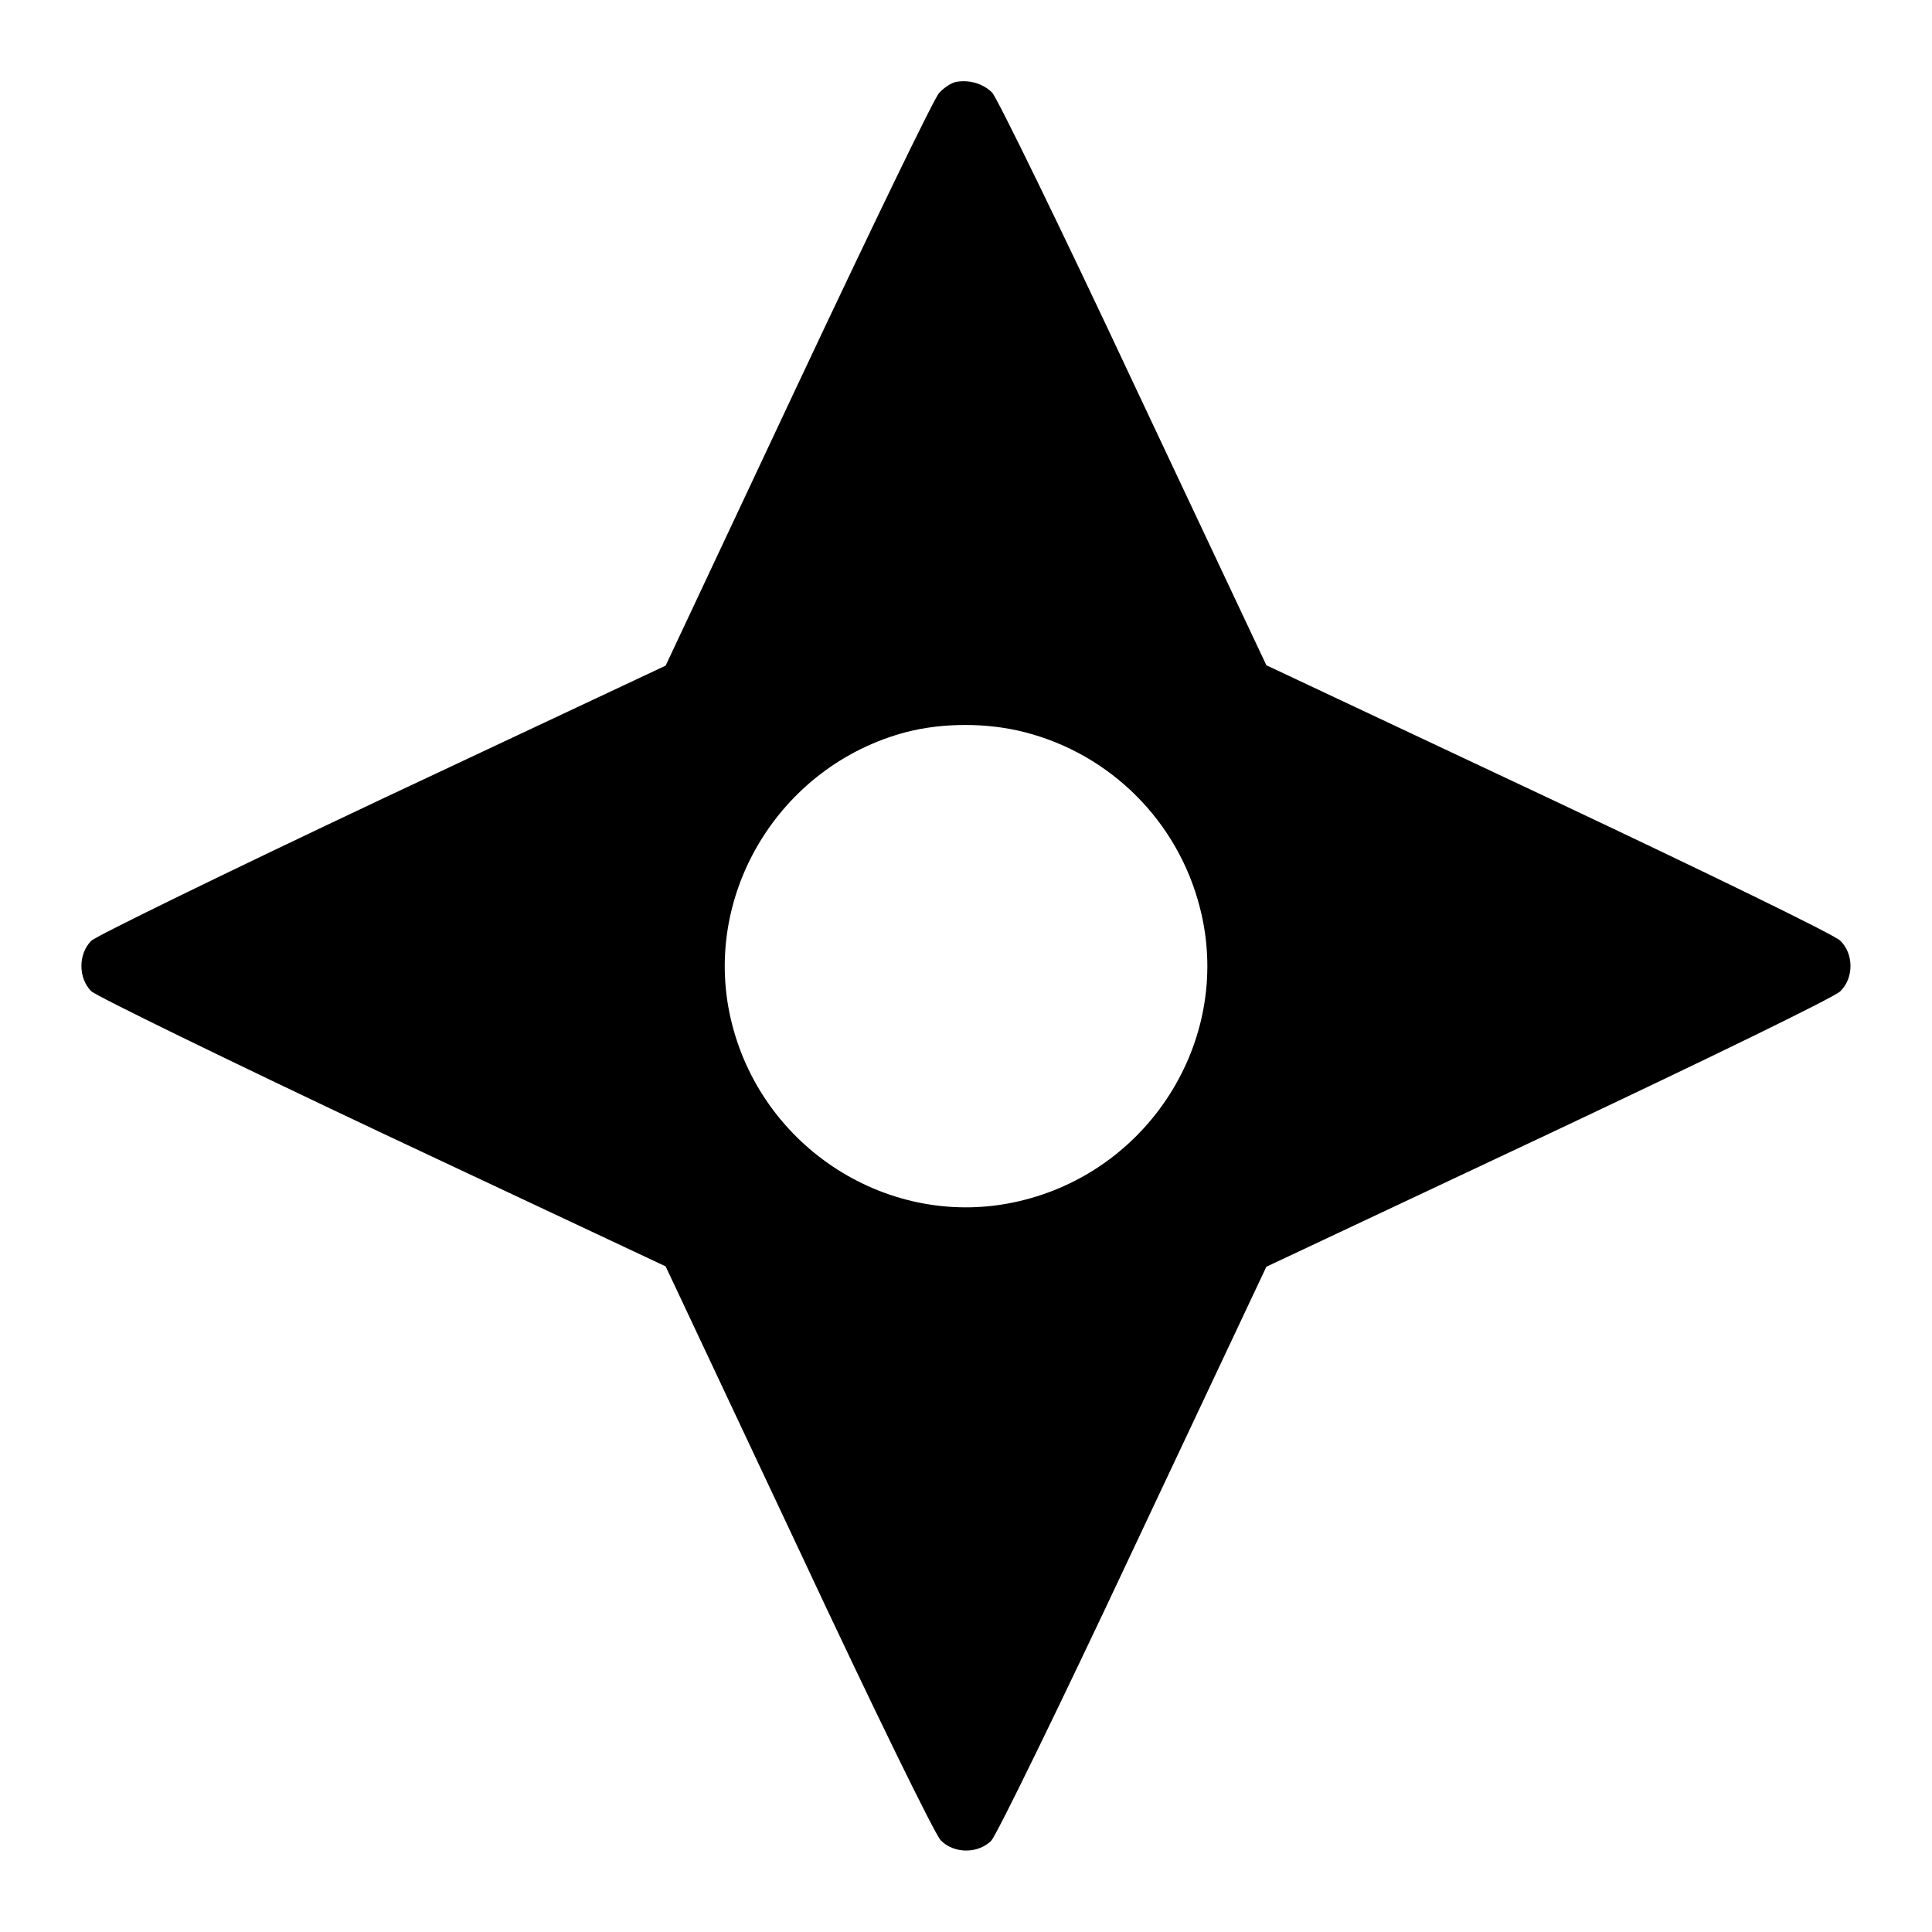
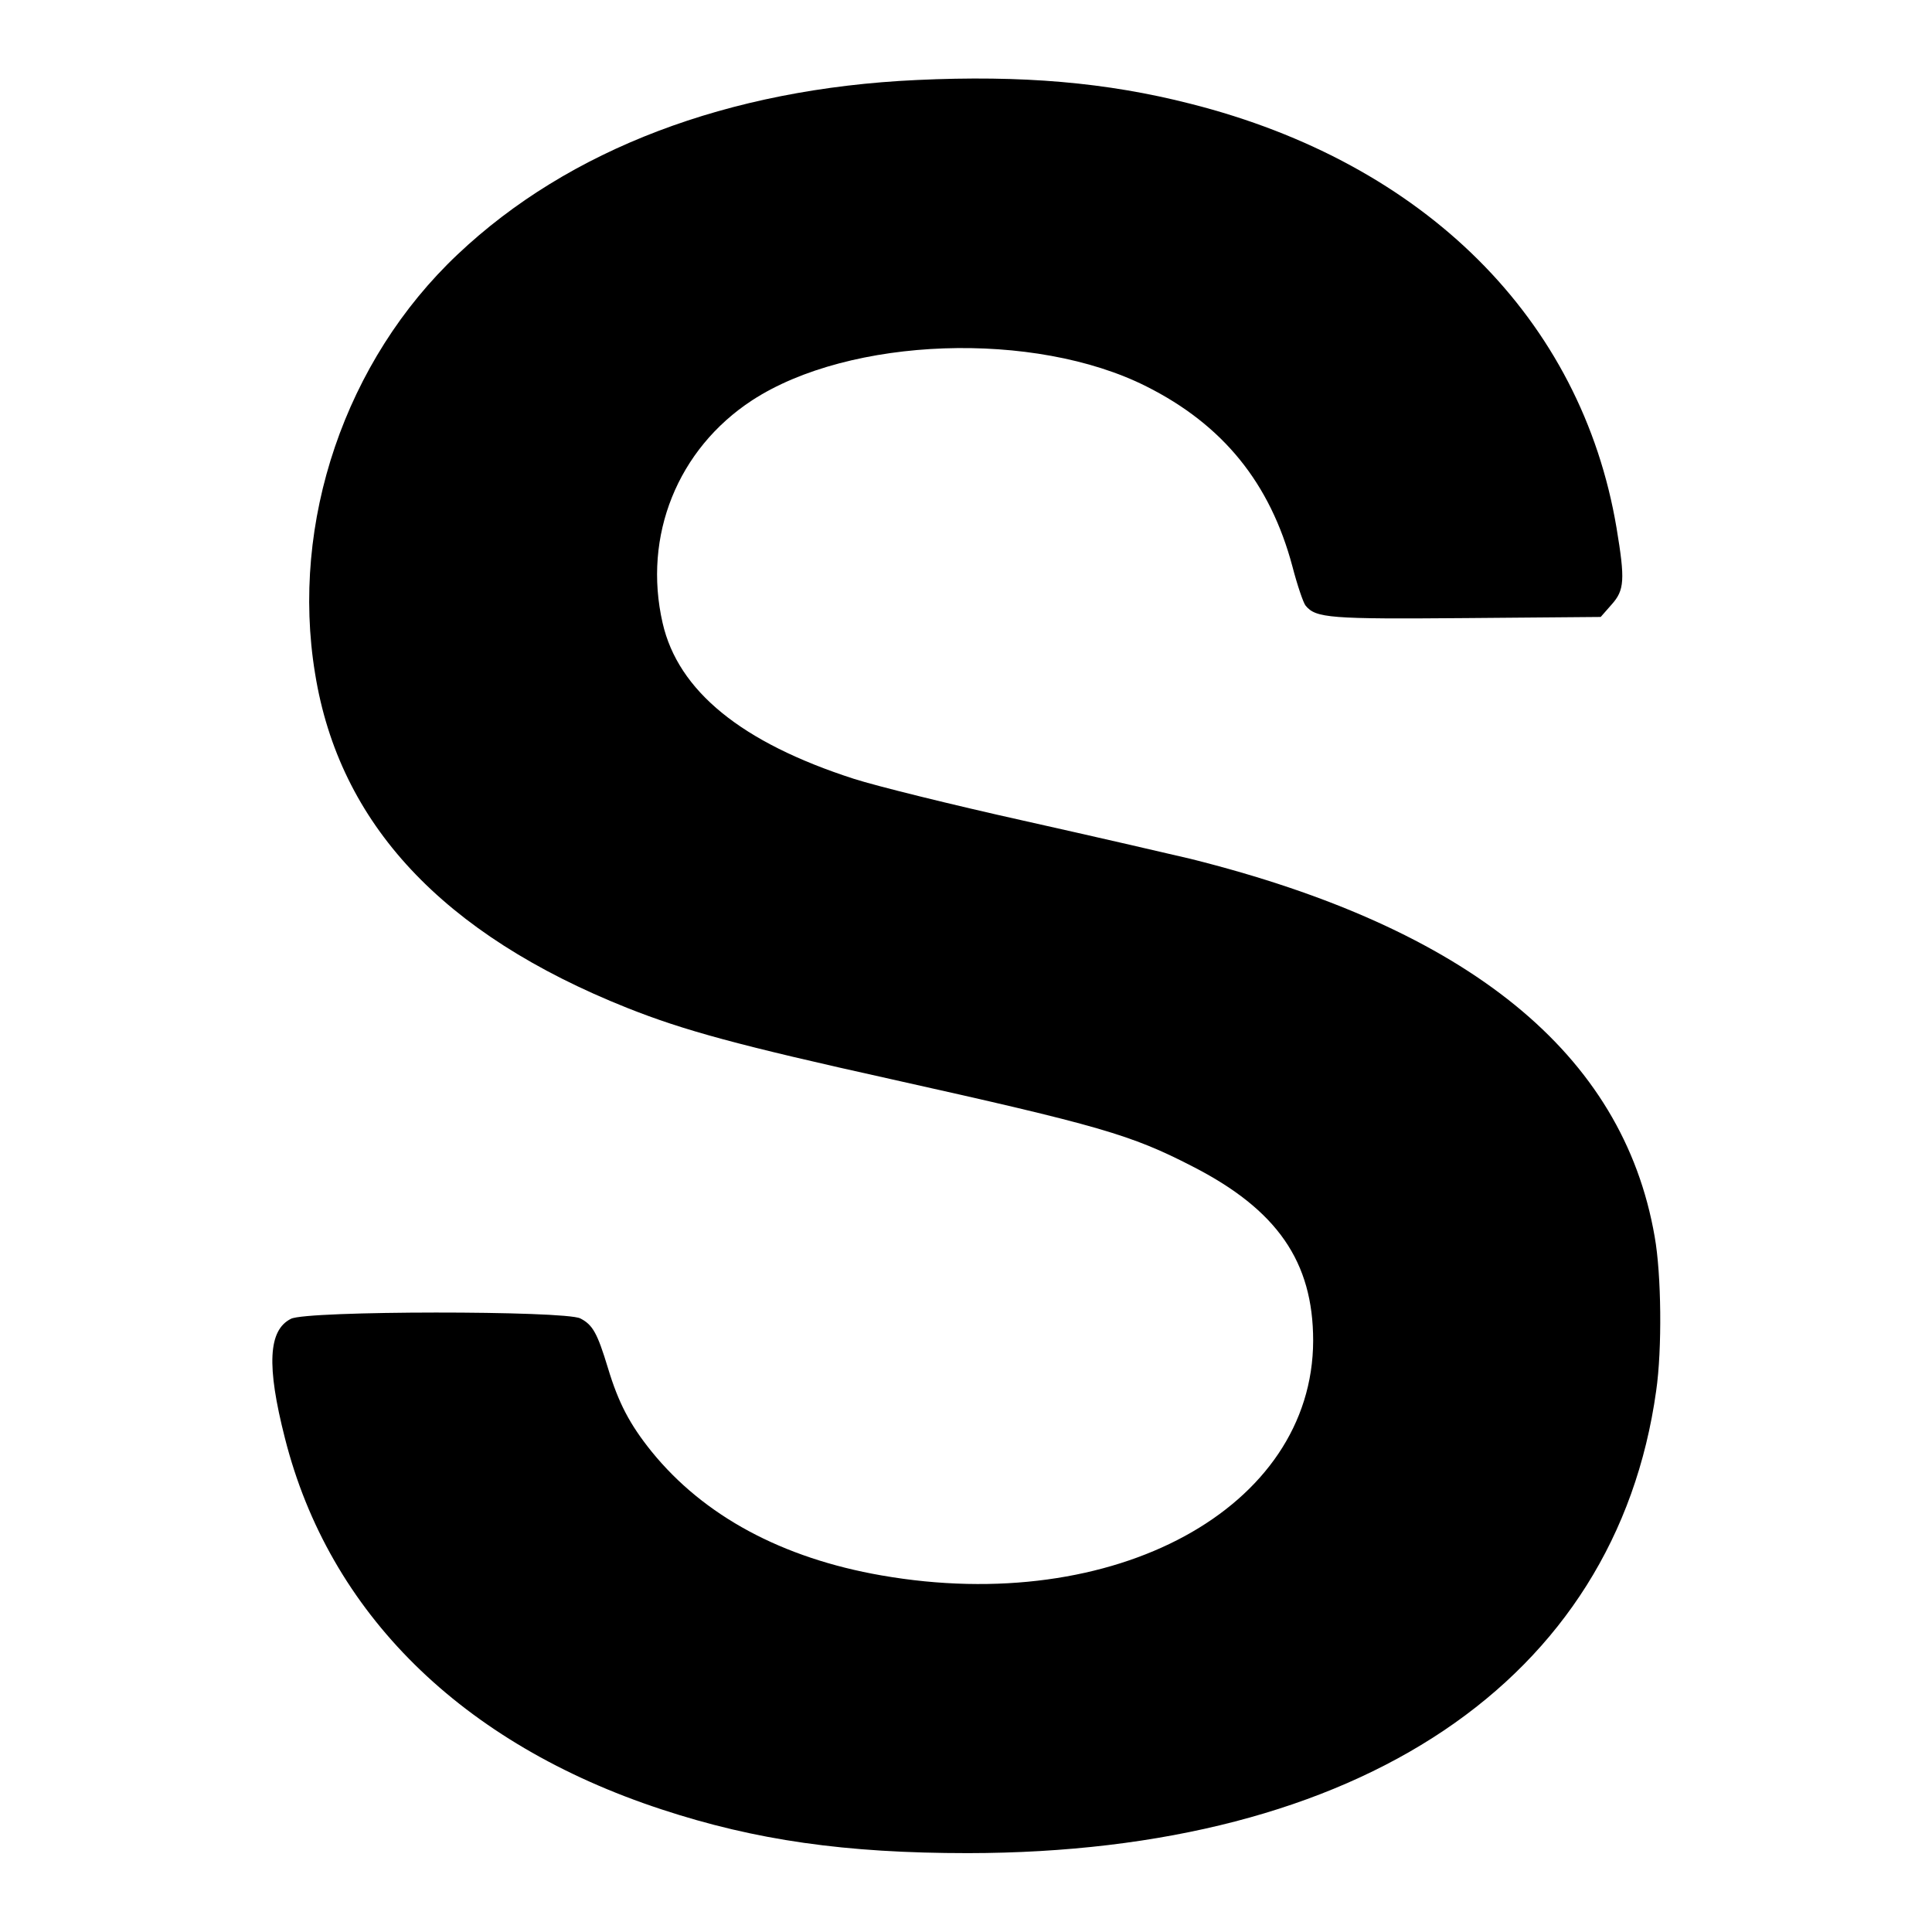
<svg xmlns="http://www.w3.org/2000/svg" version="1.0" width="512pt" height="512pt" viewBox="0 0 512 512" preserveAspectRatio="xMidYMid meet">
  <g transform="translate(0,512) scale(0.1,-0.1)" fill="#000000" stroke="none">
-     <path d="M2534 4903 c-12 -2 -32 -15 -45 -29 -13 -13 -181 -361 -374 -771 l-351 -747 -749 -352 c-413 -195 -759 -364 -773 -377 -35 -35 -35 -99 0 -134 14 -13 360 -182 773 -377 l749 -352 352 -748 c202 -432 362 -758 377 -773 35 -36 99 -36 134 -1 14 15 178 350 377 774 l352 747 748 352 c428 202 759 363 773 378 36 35 36 99 0 134 -14 15 -345 176 -773 378 l-748 352 -352 747 c-193 412 -362 758 -375 771 -25 24 -60 34 -95 28z m180 -1723 c229 -58 408 -237 466 -466 87 -338 -124 -687 -466 -774 -338 -87 -687 124 -774 466 -86 336 123 685 462 774 97 25 214 25 312 0z" />
+     <path d="M2430 4908 c-501 -23 -923 -184 -1217 -462 -298 -281 -444 -710 -378 -1111 64 -398 338 -691 827 -886 151 -60 294 -99 700 -189 552 -123 635 -147 798 -231 225 -115 320 -253 320 -462 -1 -444 -526 -730 -1144 -622 -264 46 -471 158 -609 328 -58 72 -88 129 -116 222 -28 92 -40 114 -73 131 -40 21 -726 21 -767 -1 -60 -30 -65 -124 -16 -316 117 -463 468 -810 998 -984 249 -82 487 -116 812 -116 1038 1 1717 457 1824 1225 16 110 14 309 -4 409 -84 485 -493 817 -1230 1001 -55 13 -254 59 -442 101 -189 42 -391 92 -450 111 -298 96 -466 233 -507 413 -53 231 40 461 237 590 259 169 749 186 1045 37 203 -102 328 -256 387 -477 13 -50 29 -97 35 -104 27 -33 64 -36 424 -33 l358 3 29 33 c34 38 36 65 13 203 -93 553 -508 967 -1129 1124 -223 57 -447 76 -725 63z" />
  </g>
</svg>
